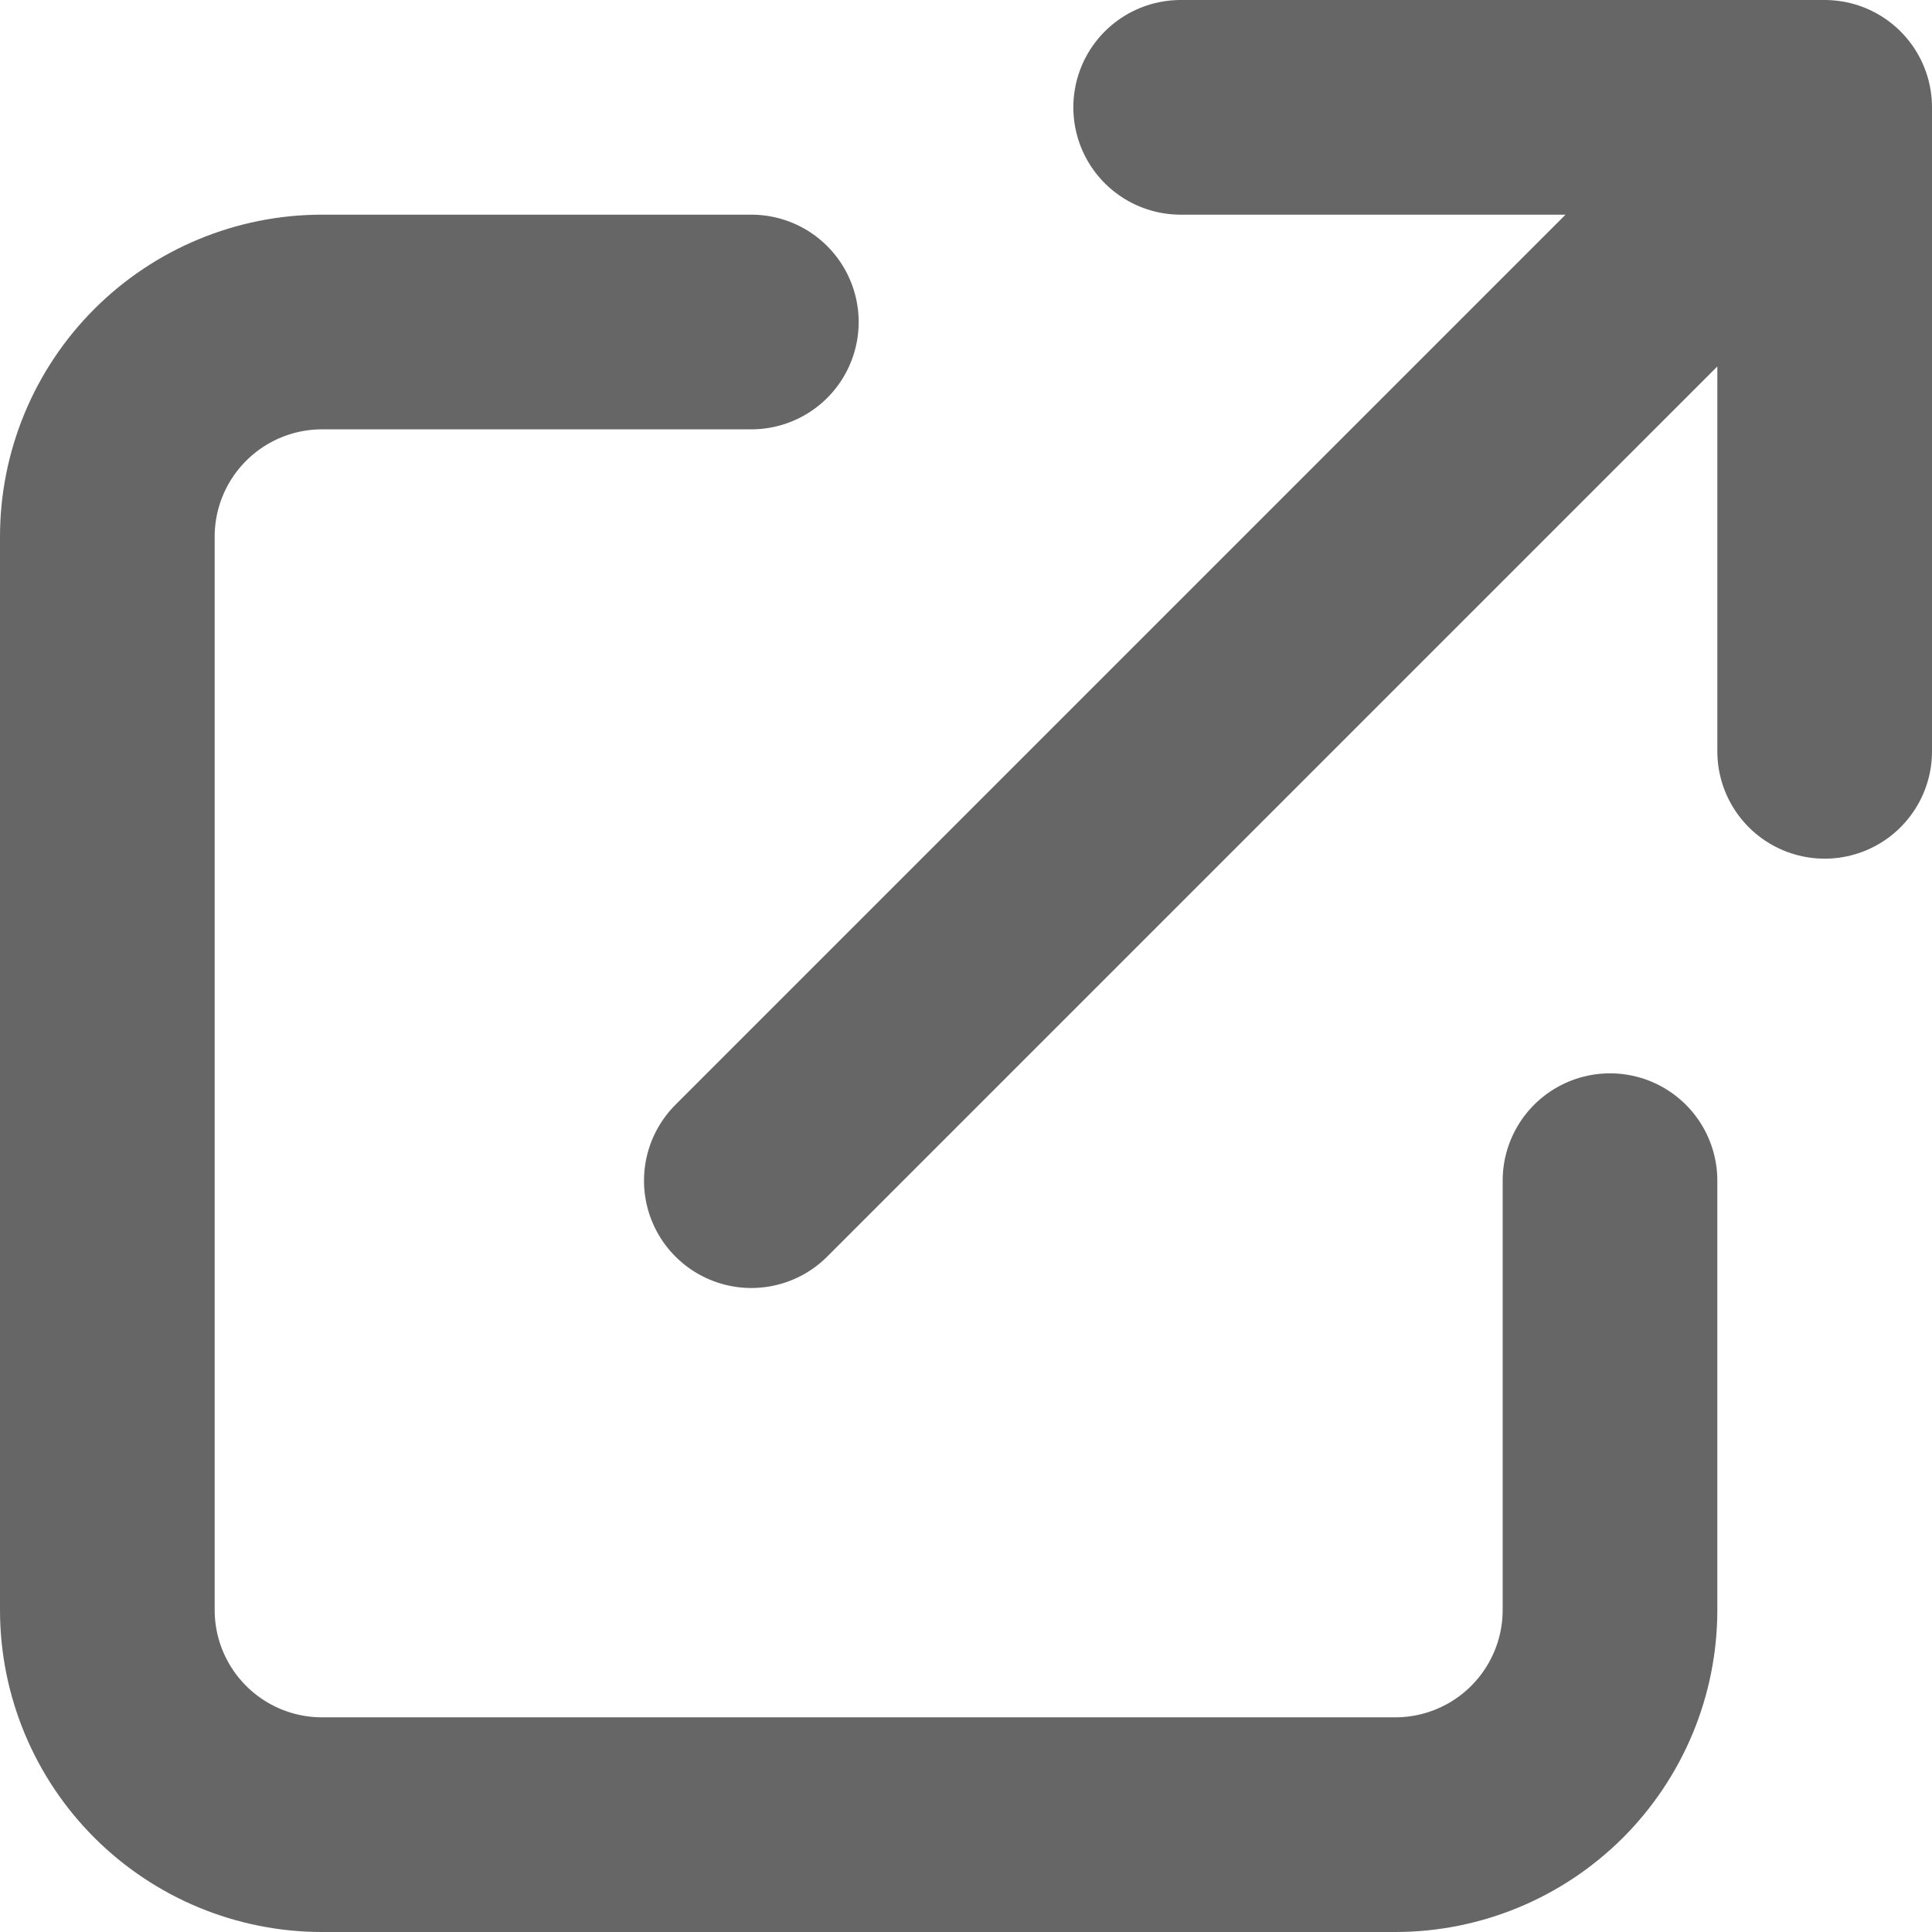
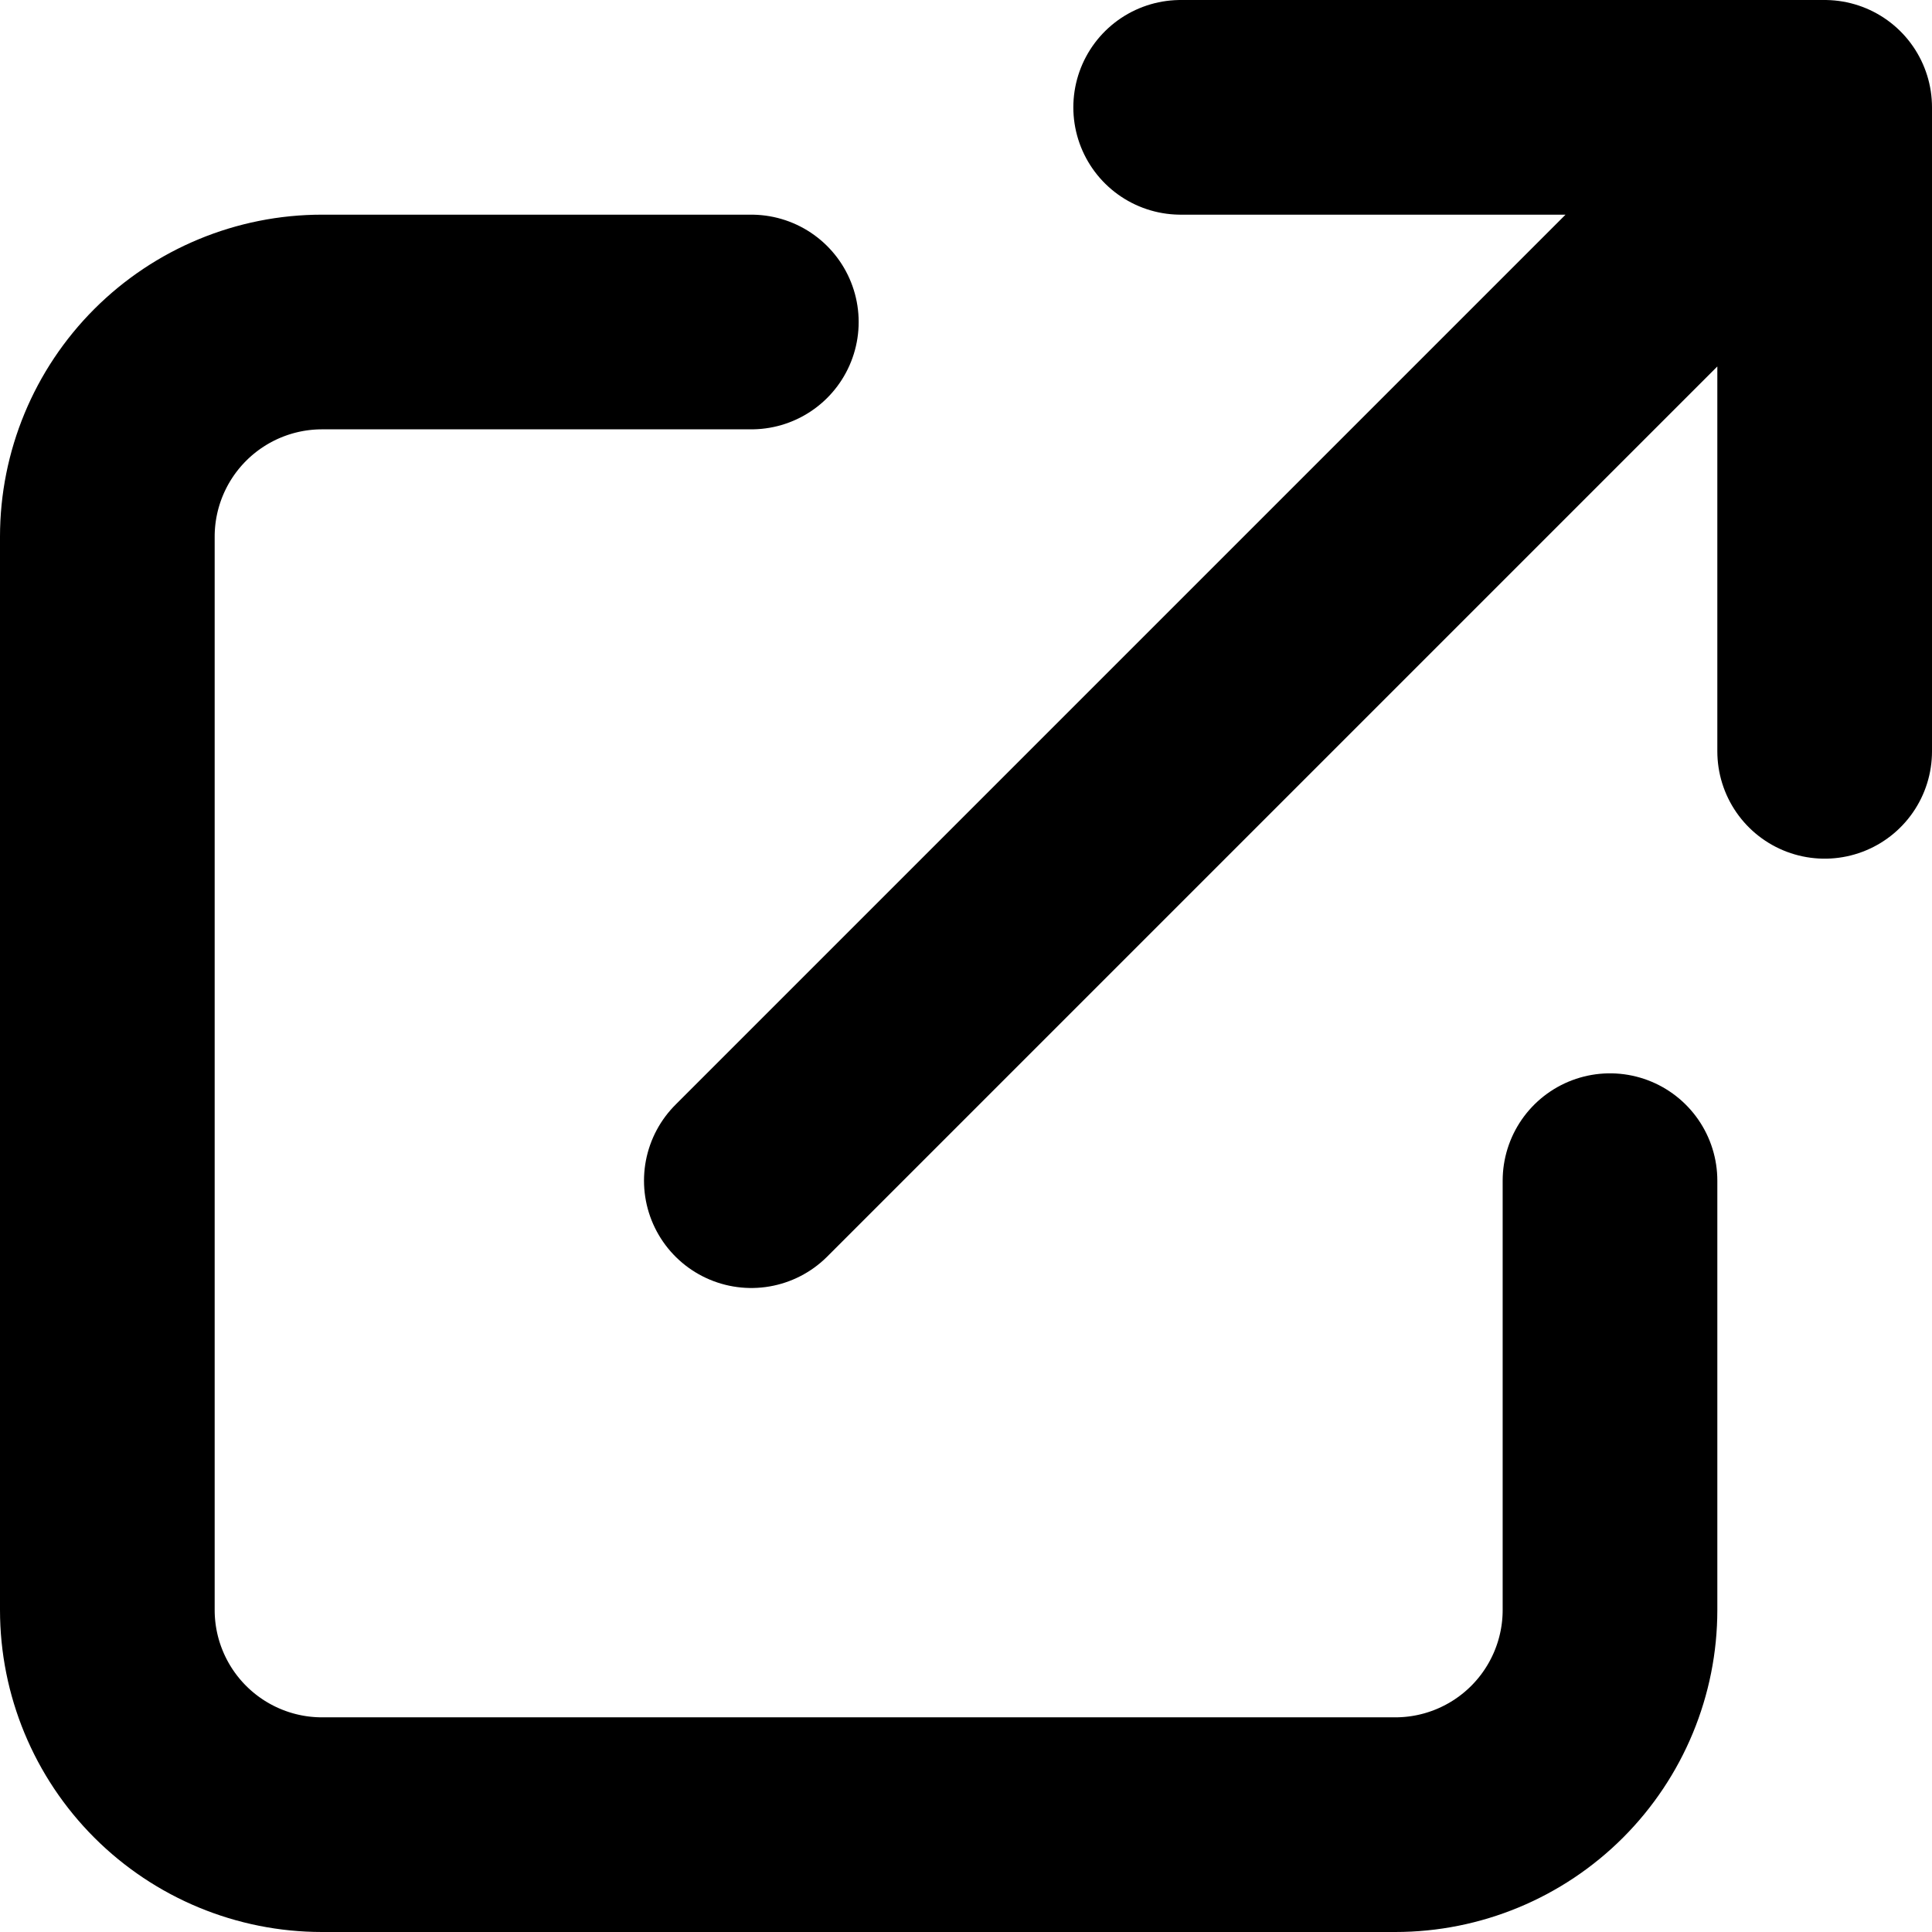
<svg xmlns="http://www.w3.org/2000/svg" viewBox="0 0 18 18" fill="none">
-   <path d="M7 3H3C2.47 3 1.961 3.211 1.586 3.586C1.211 3.961 1 4.47 1 5V15C1 15.53 1.211 16.039 1.586 16.414C1.961 16.789 2.47 17 3 17H13C13.53 17 14.039 16.789 14.414 16.414C14.789 16.039 15 15.53 15 15V11M11 1H17M17 1V7M17 1L7 11" stroke="currentColor" stroke-opacity="0.6" stroke-width="2" stroke-linecap="round" stroke-linejoin="round" />
+   <path d="M7 3H3C2.47 3 1.961 3.211 1.586 3.586C1.211 3.961 1 4.47 1 5V15C1 15.53 1.211 16.039 1.586 16.414C1.961 16.789 2.47 17 3 17H13C13.53 17 14.039 16.789 14.414 16.414C14.789 16.039 15 15.53 15 15V11M11 1H17M17 1V7M17 1L7 11" stroke="currentColor" stroke-width="2" stroke-linecap="round" stroke-linejoin="round" />
</svg>
